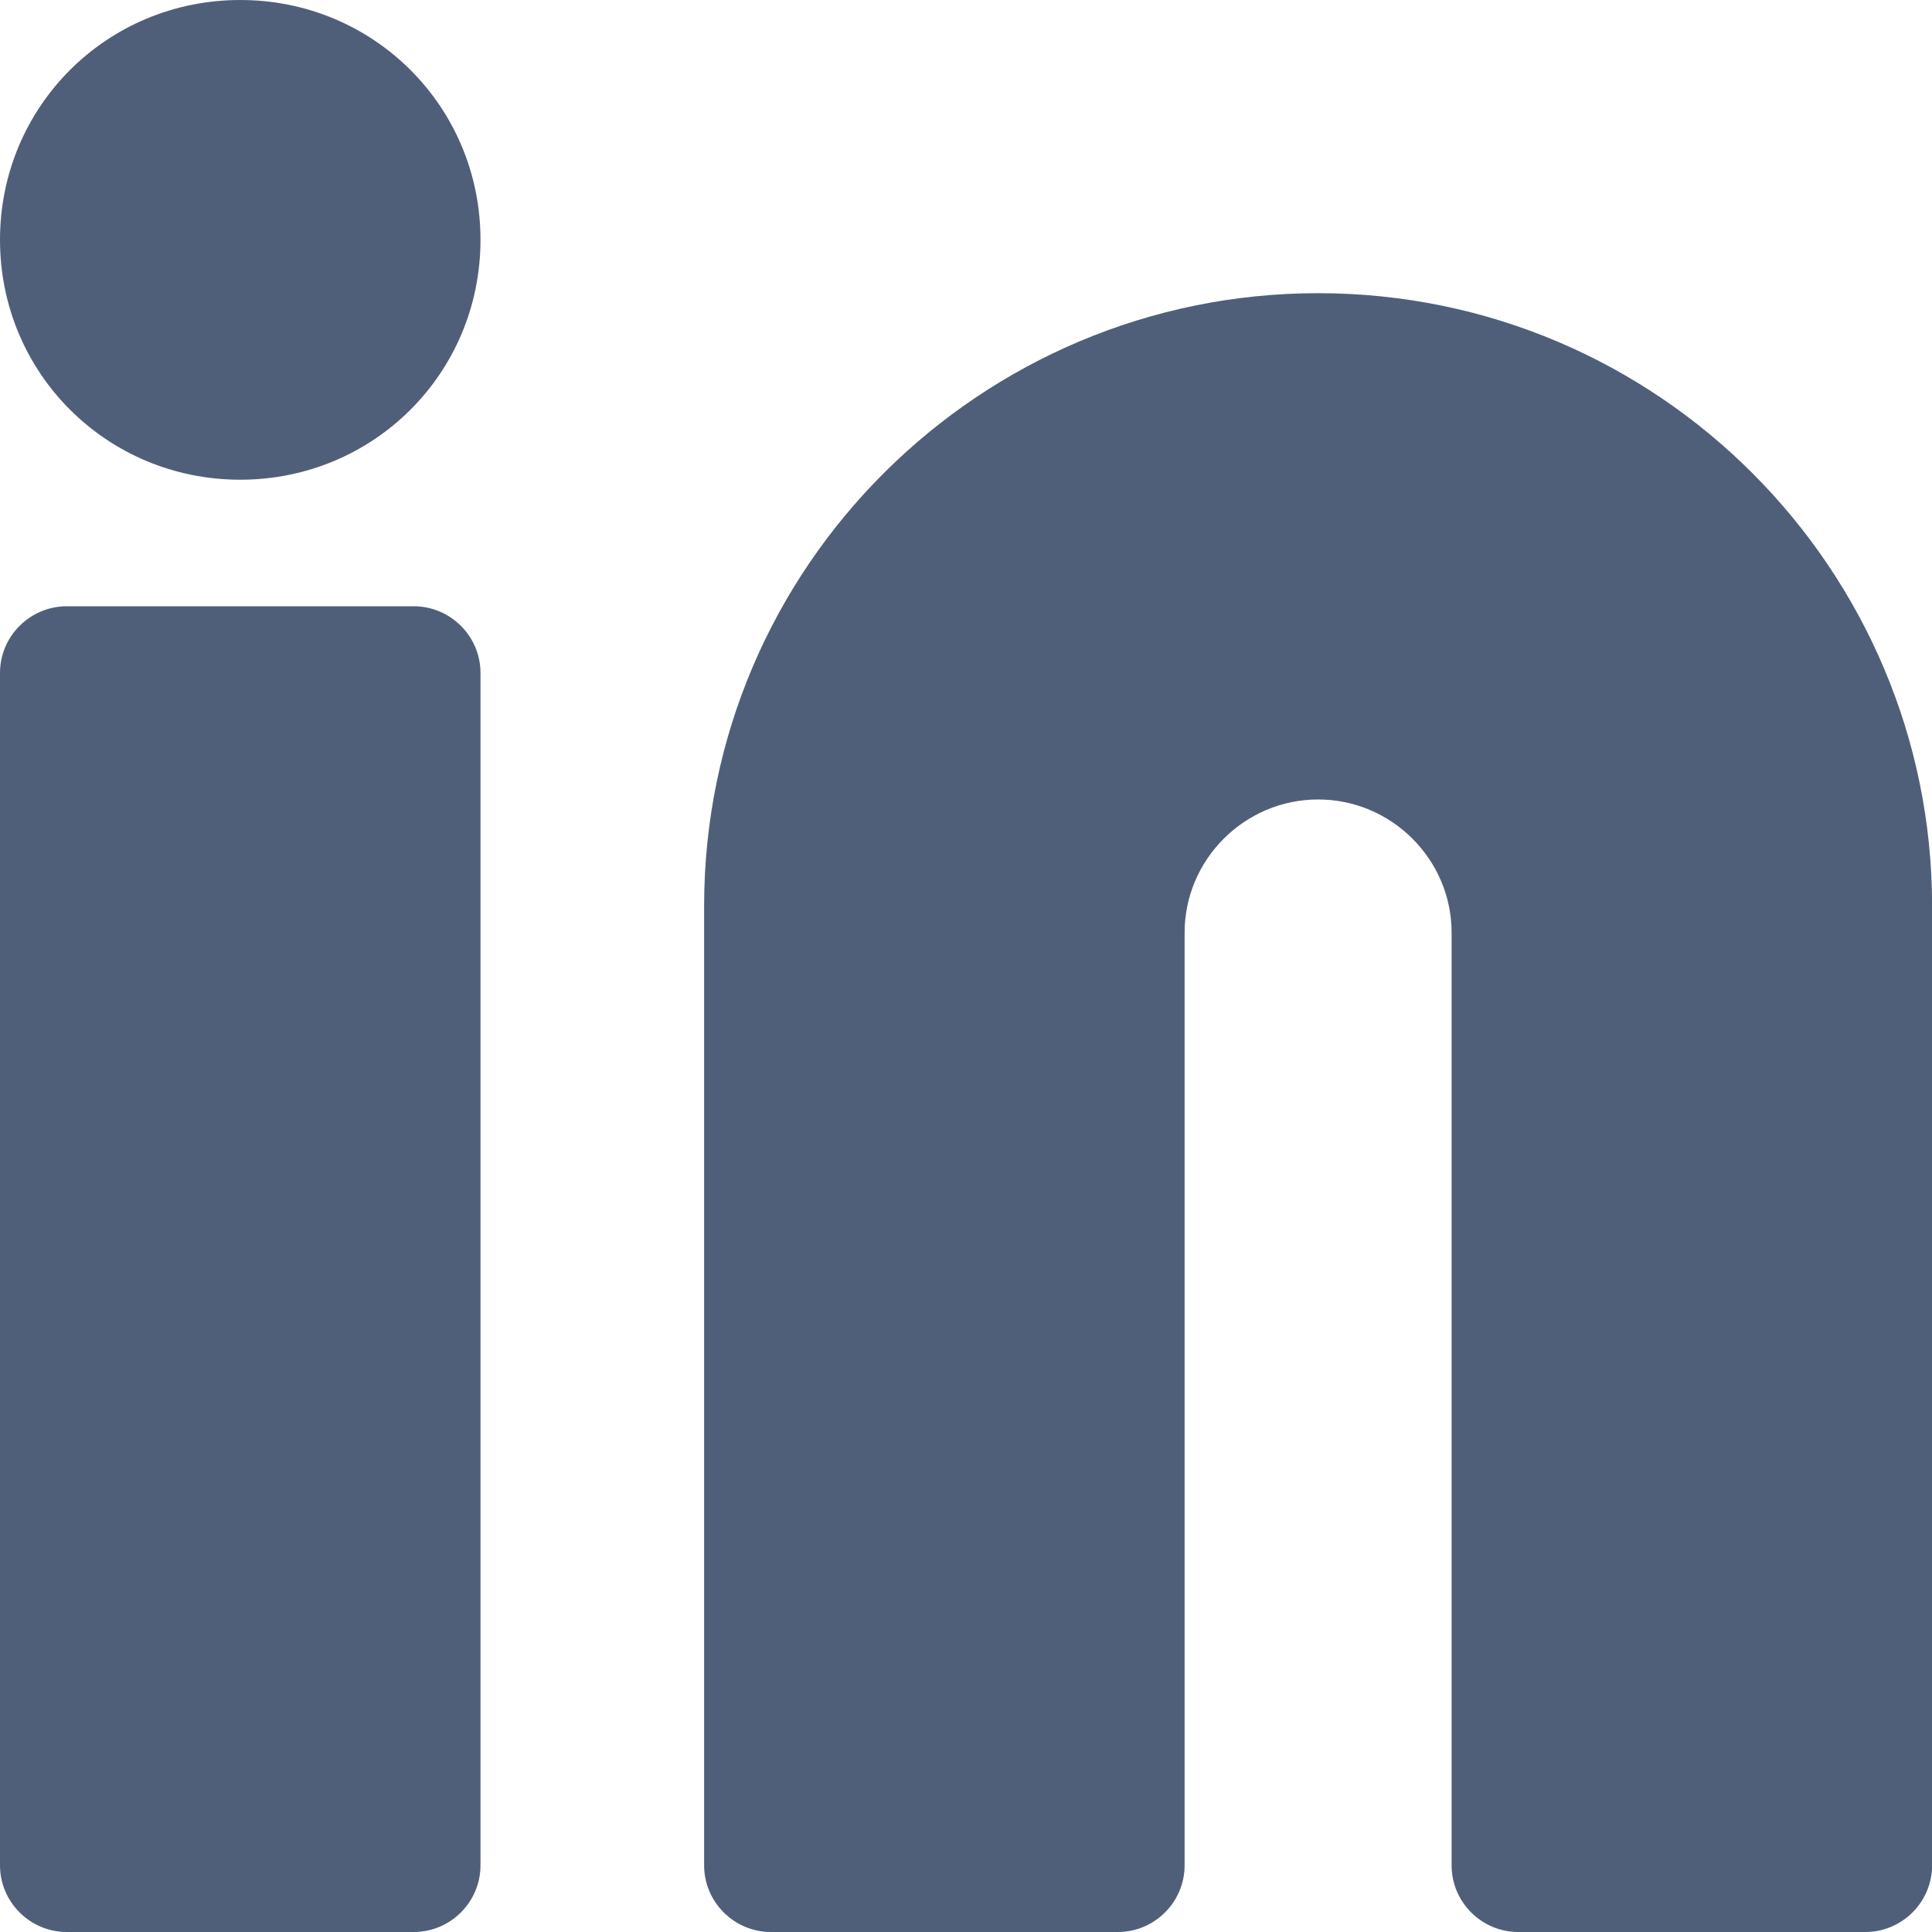
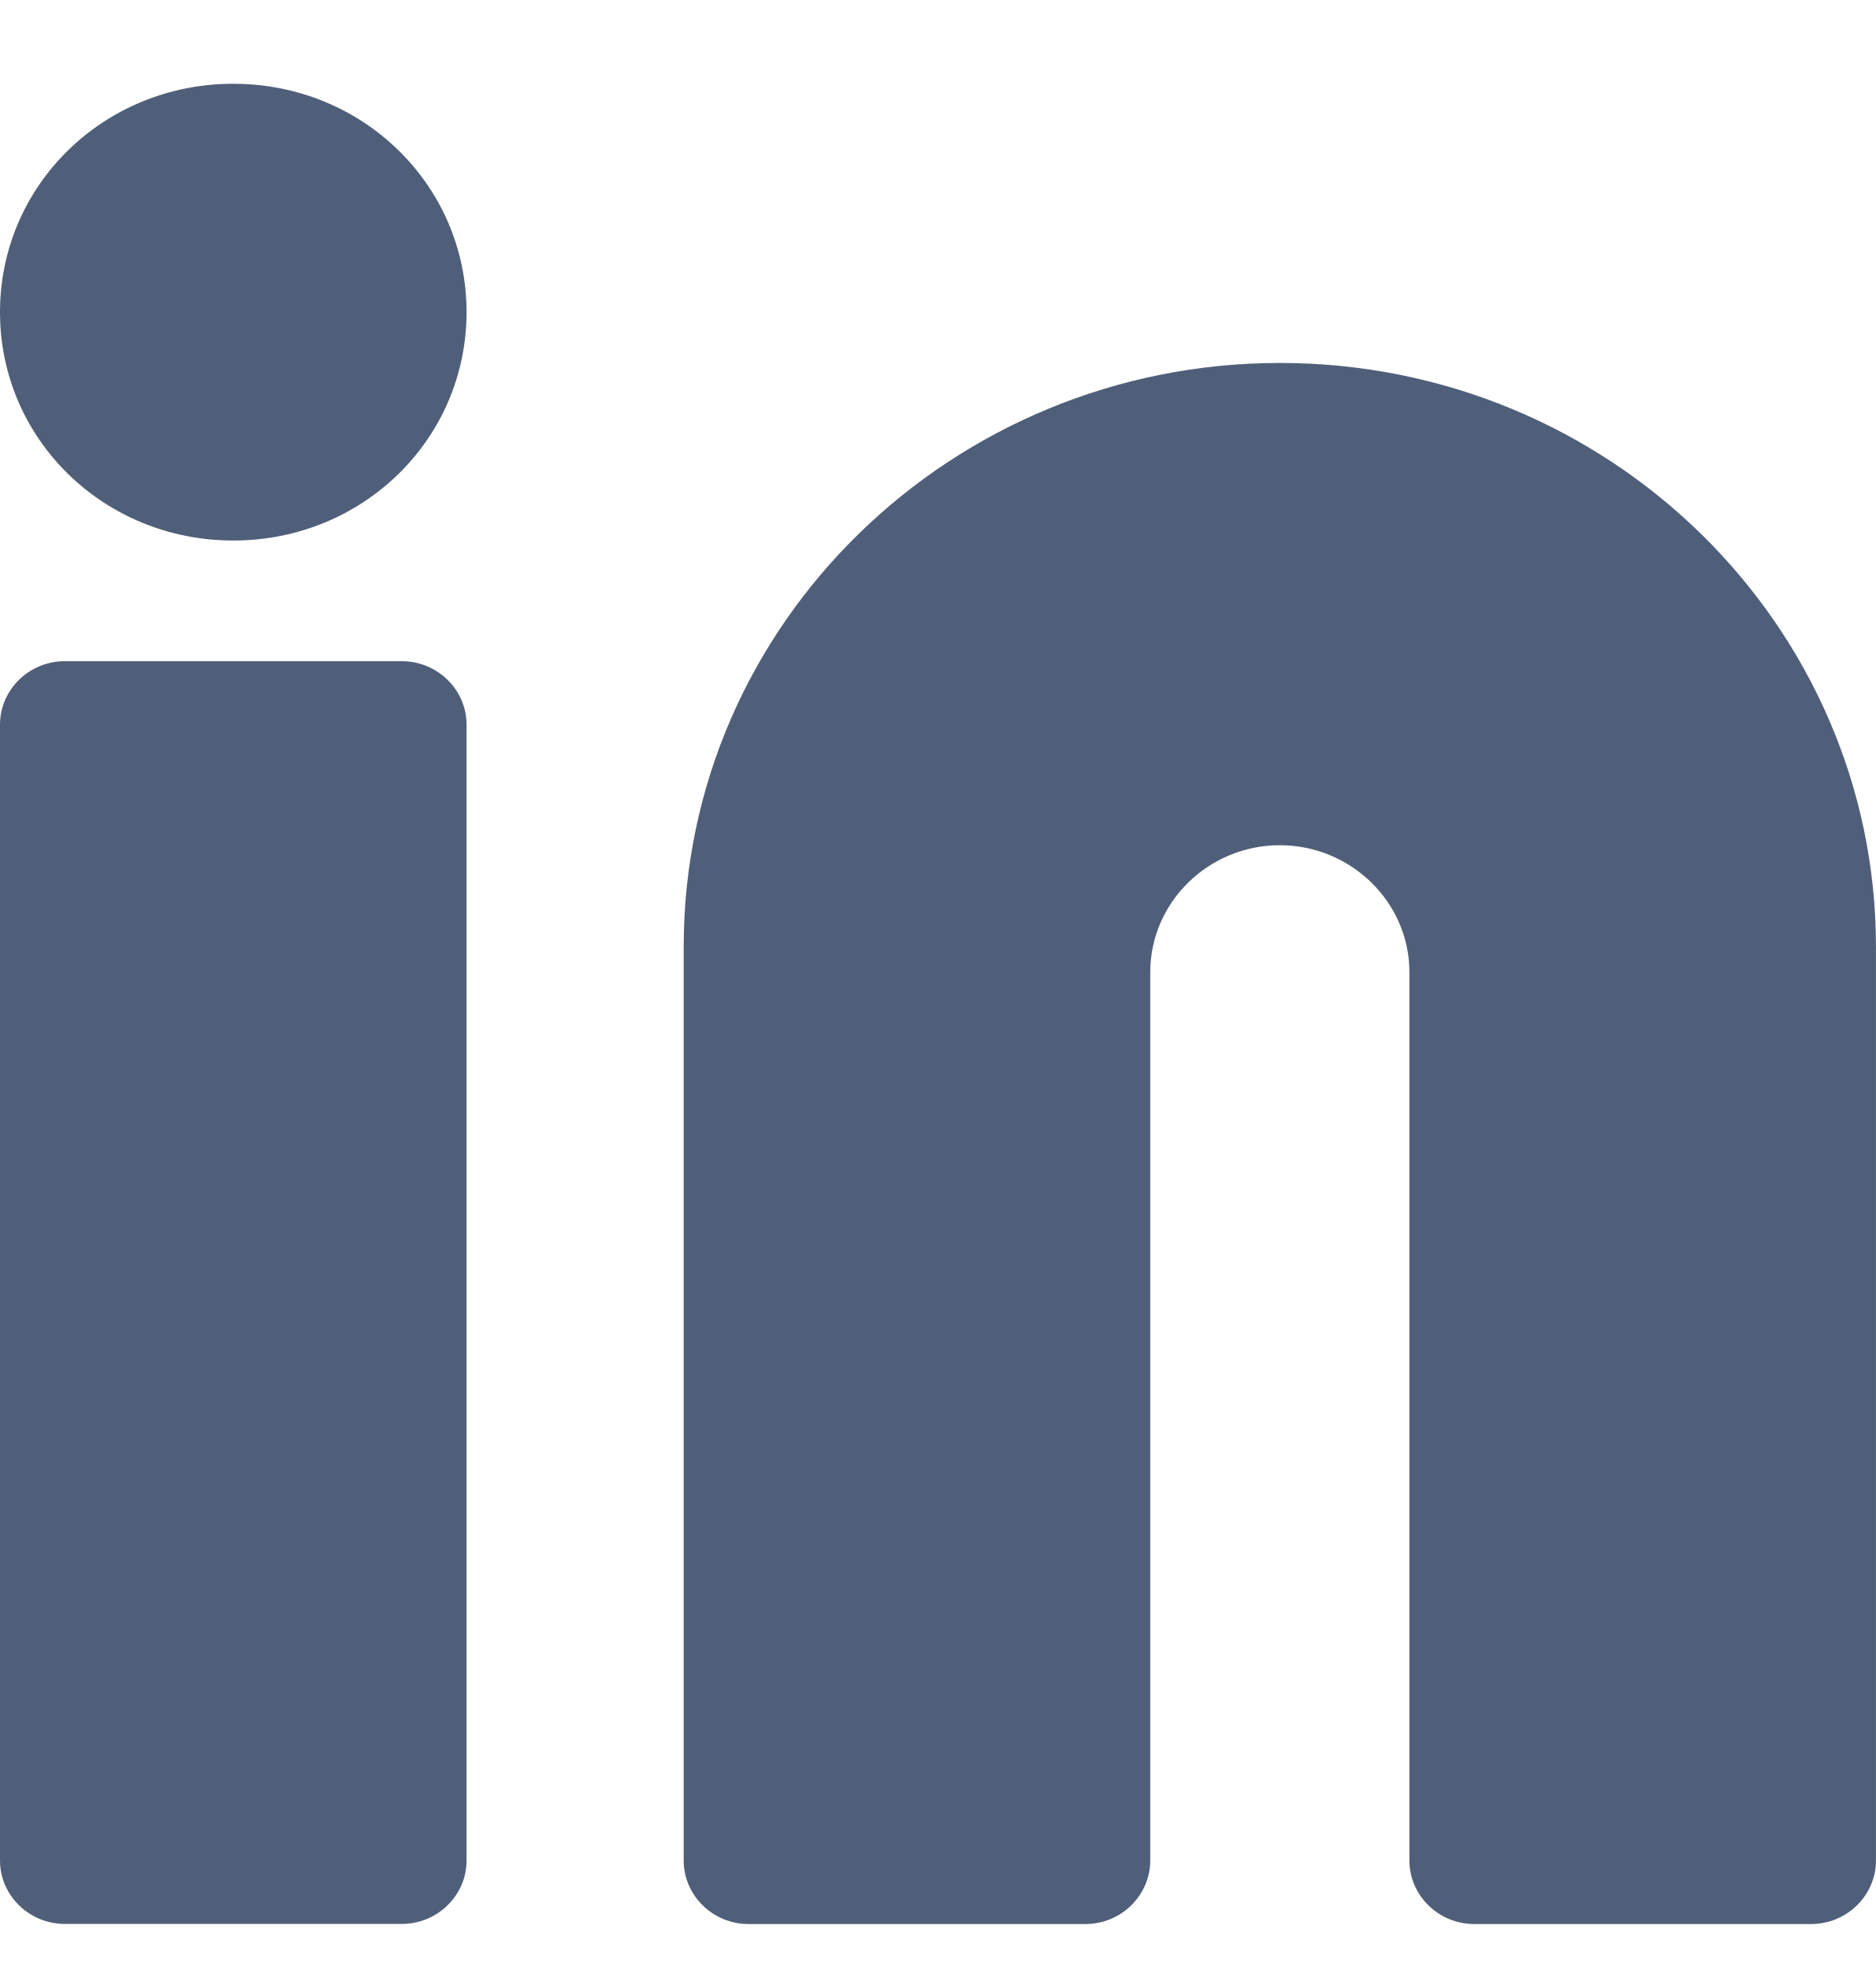
- <svg xmlns="http://www.w3.org/2000/svg" width="20" height="20" viewBox="0 0 20 20" fill="none">
-   <path d="M13.645 3.035C10.156 3.035 7.289 5.862 7.289 9.379V19.31C7.289 19.69 7.6 20 7.98 20H11.572C11.952 20 12.263 19.69 12.263 19.31V9.655C12.263 8.897 12.885 8.276 13.645 8.276C14.405 8.276 15.027 8.897 15.027 9.655V19.31C15.027 19.69 15.337 20 15.717 20H19.31C19.69 20 20.001 19.69 20.001 19.31V9.379C20.001 5.897 17.168 3.035 13.645 3.035Z" fill="#505F79" />
-   <path d="M2.487 0C1.105 0 0 1.103 0 2.483C0 3.862 1.105 4.966 2.487 4.966C3.869 4.966 4.974 3.862 4.974 2.483C4.974 1.103 3.869 0 2.487 0Z" fill="#505F79" />
-   <path d="M4.283 6.276H0.691C0.311 6.276 0 6.586 0 6.966V19.31C0 19.69 0.311 20 0.691 20H4.283C4.663 20 4.974 19.69 4.974 19.31V6.966C4.974 6.586 4.663 6.276 4.283 6.276Z" fill="#505F79" />
+ <svg xmlns="http://www.w3.org/2000/svg" width="20" height="21" viewBox="0 0 20 21" fill="none">
+   <path d="M13.644 3.869C10.156 3.869 7.289 6.643 7.289 10.092V19.833C7.289 20.205 7.599 20.51 7.979 20.51H11.572C11.952 20.51 12.263 20.205 12.263 19.833V10.363C12.263 9.619 12.884 9.01 13.644 9.01C14.404 9.01 15.026 9.619 15.026 10.363V19.833C15.026 20.205 15.337 20.51 15.717 20.51H19.309C19.689 20.51 20 20.205 20 19.833V10.092C20 6.676 17.168 3.869 13.644 3.869Z" fill="#505F79" />
+   <path d="M2.487 0.893C1.105 0.893 0 1.975 0 3.327C0 4.68 1.105 5.762 2.487 5.762C3.869 5.762 4.974 4.68 4.974 3.327C4.974 1.975 3.869 0.893 2.487 0.893Z" fill="#505F79" />
+   <path d="M4.283 7.048H0.691C0.311 7.048 0 7.352 0 7.724V19.833C0 20.205 0.311 20.509 0.691 20.509H4.283C4.663 20.509 4.974 20.205 4.974 19.833V7.724C4.974 7.352 4.663 7.048 4.283 7.048Z" fill="#505F79" />
</svg>
